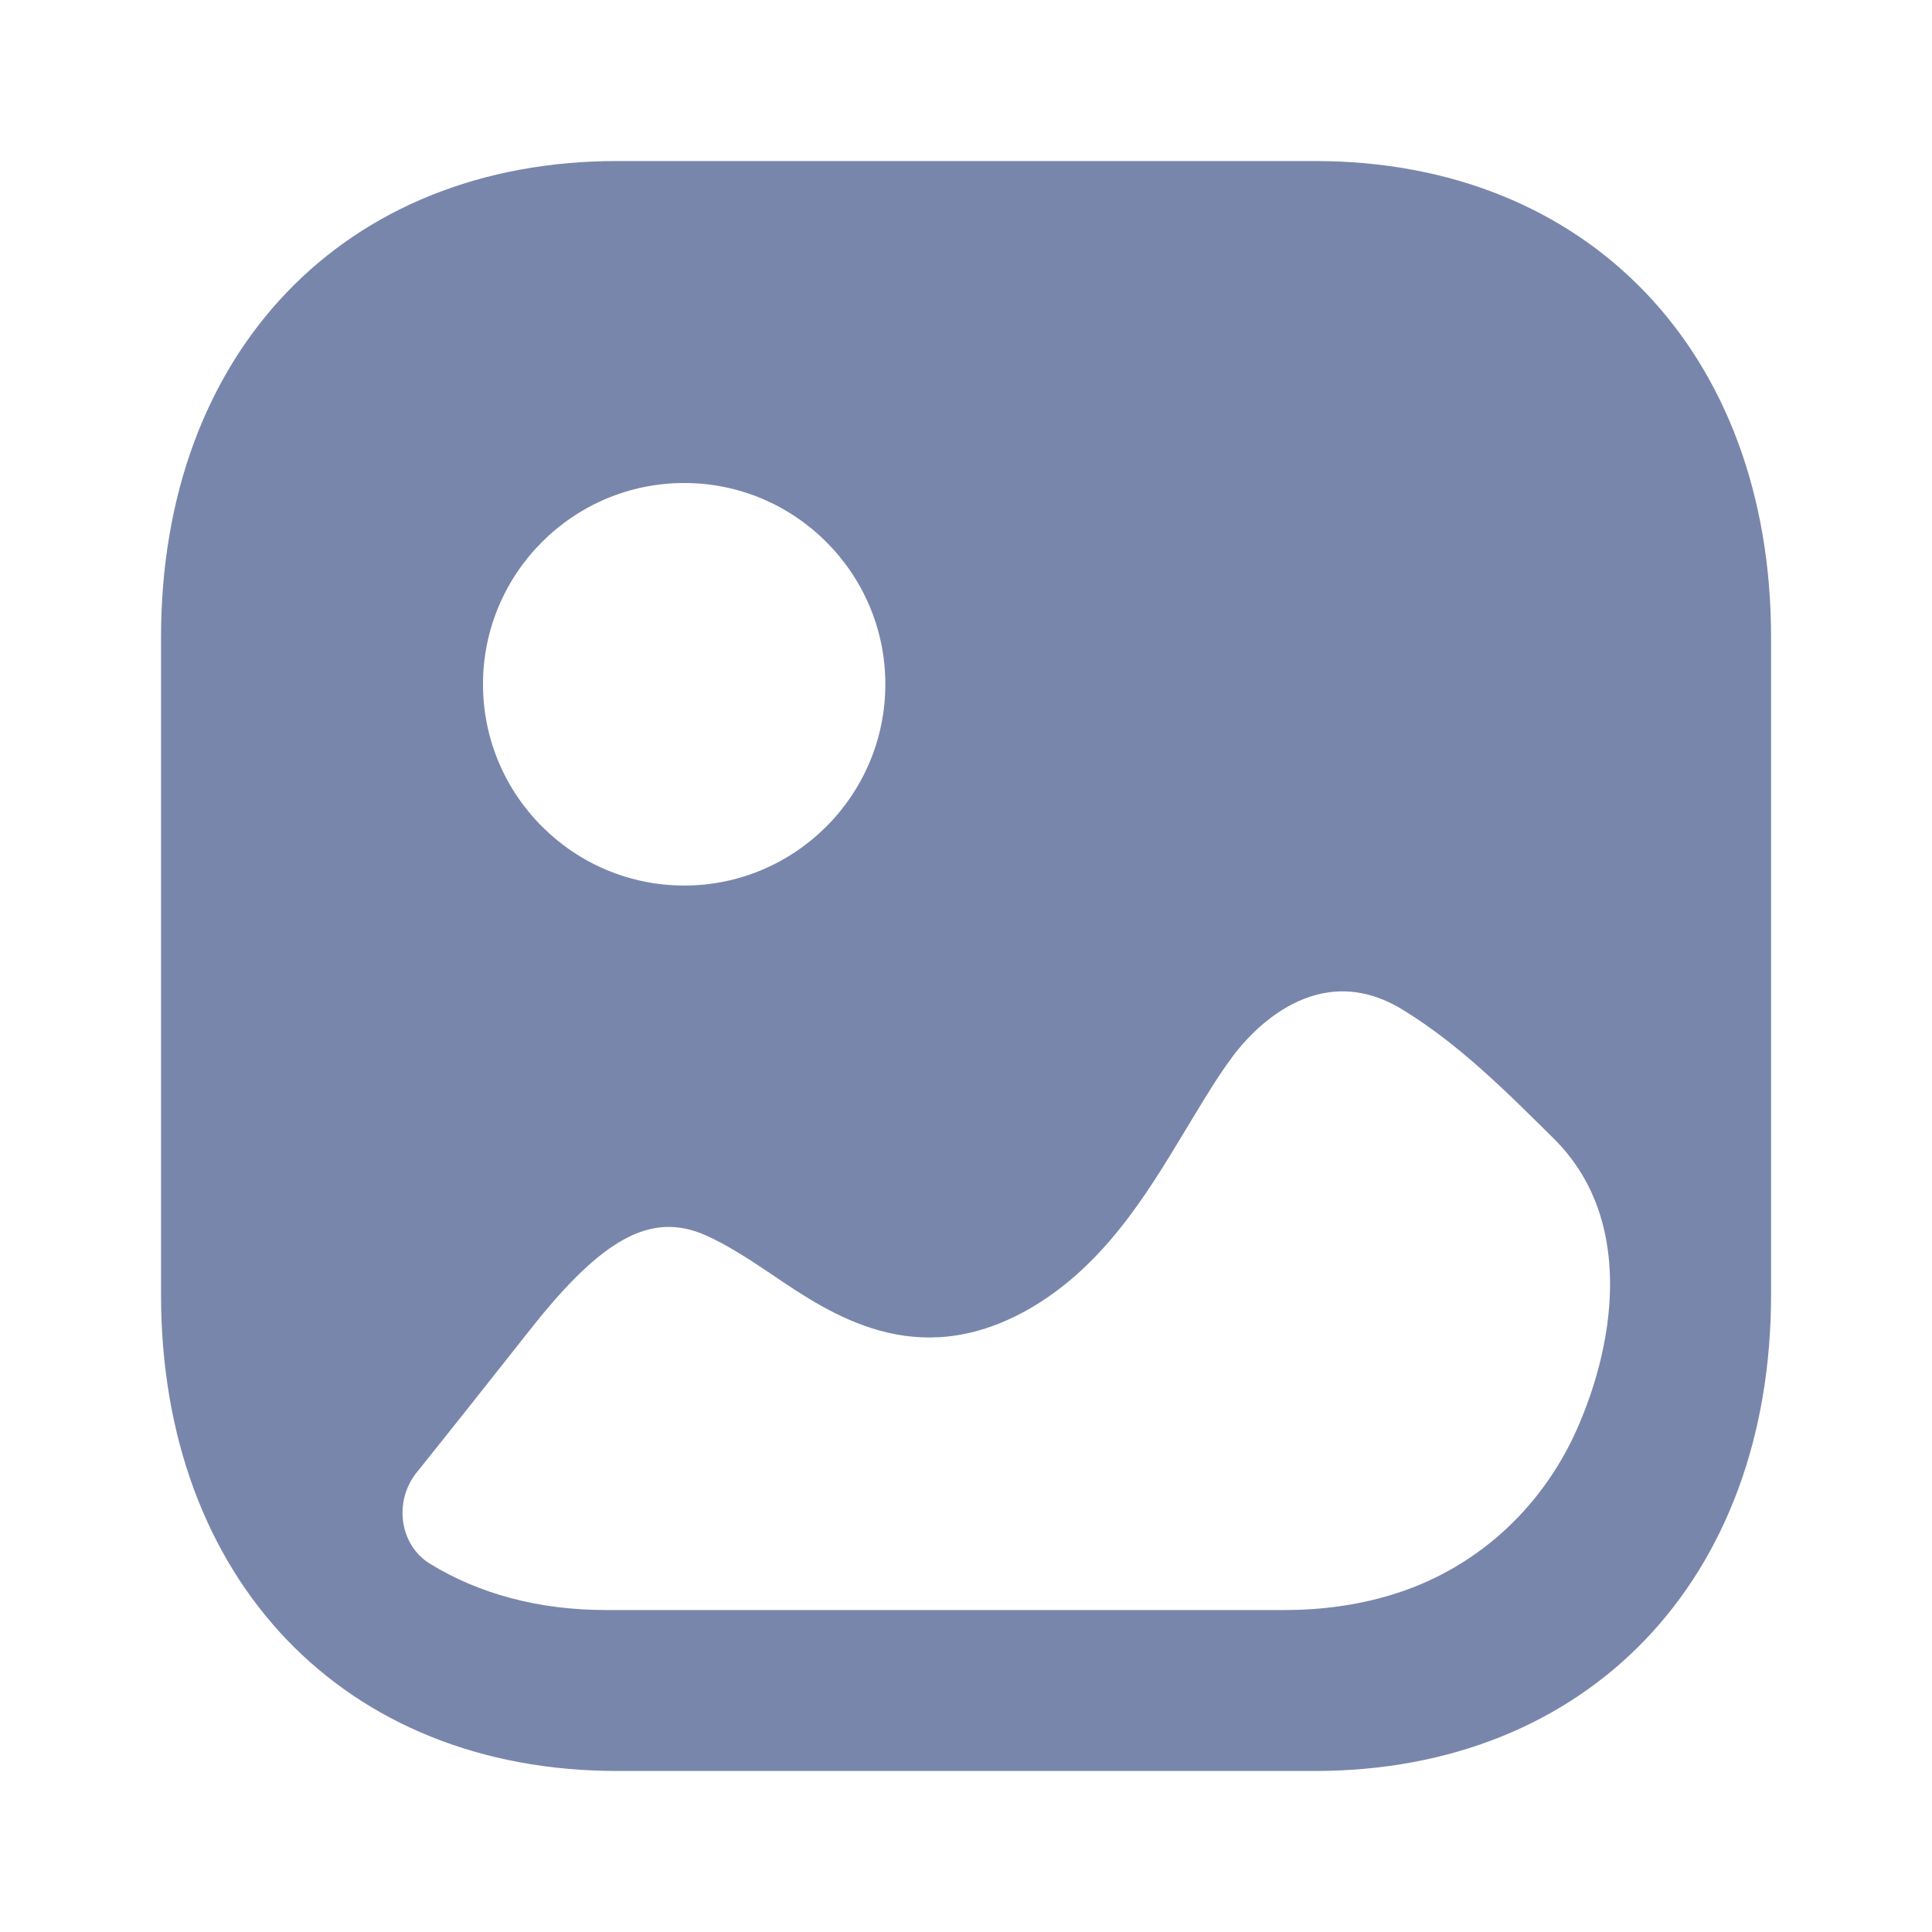
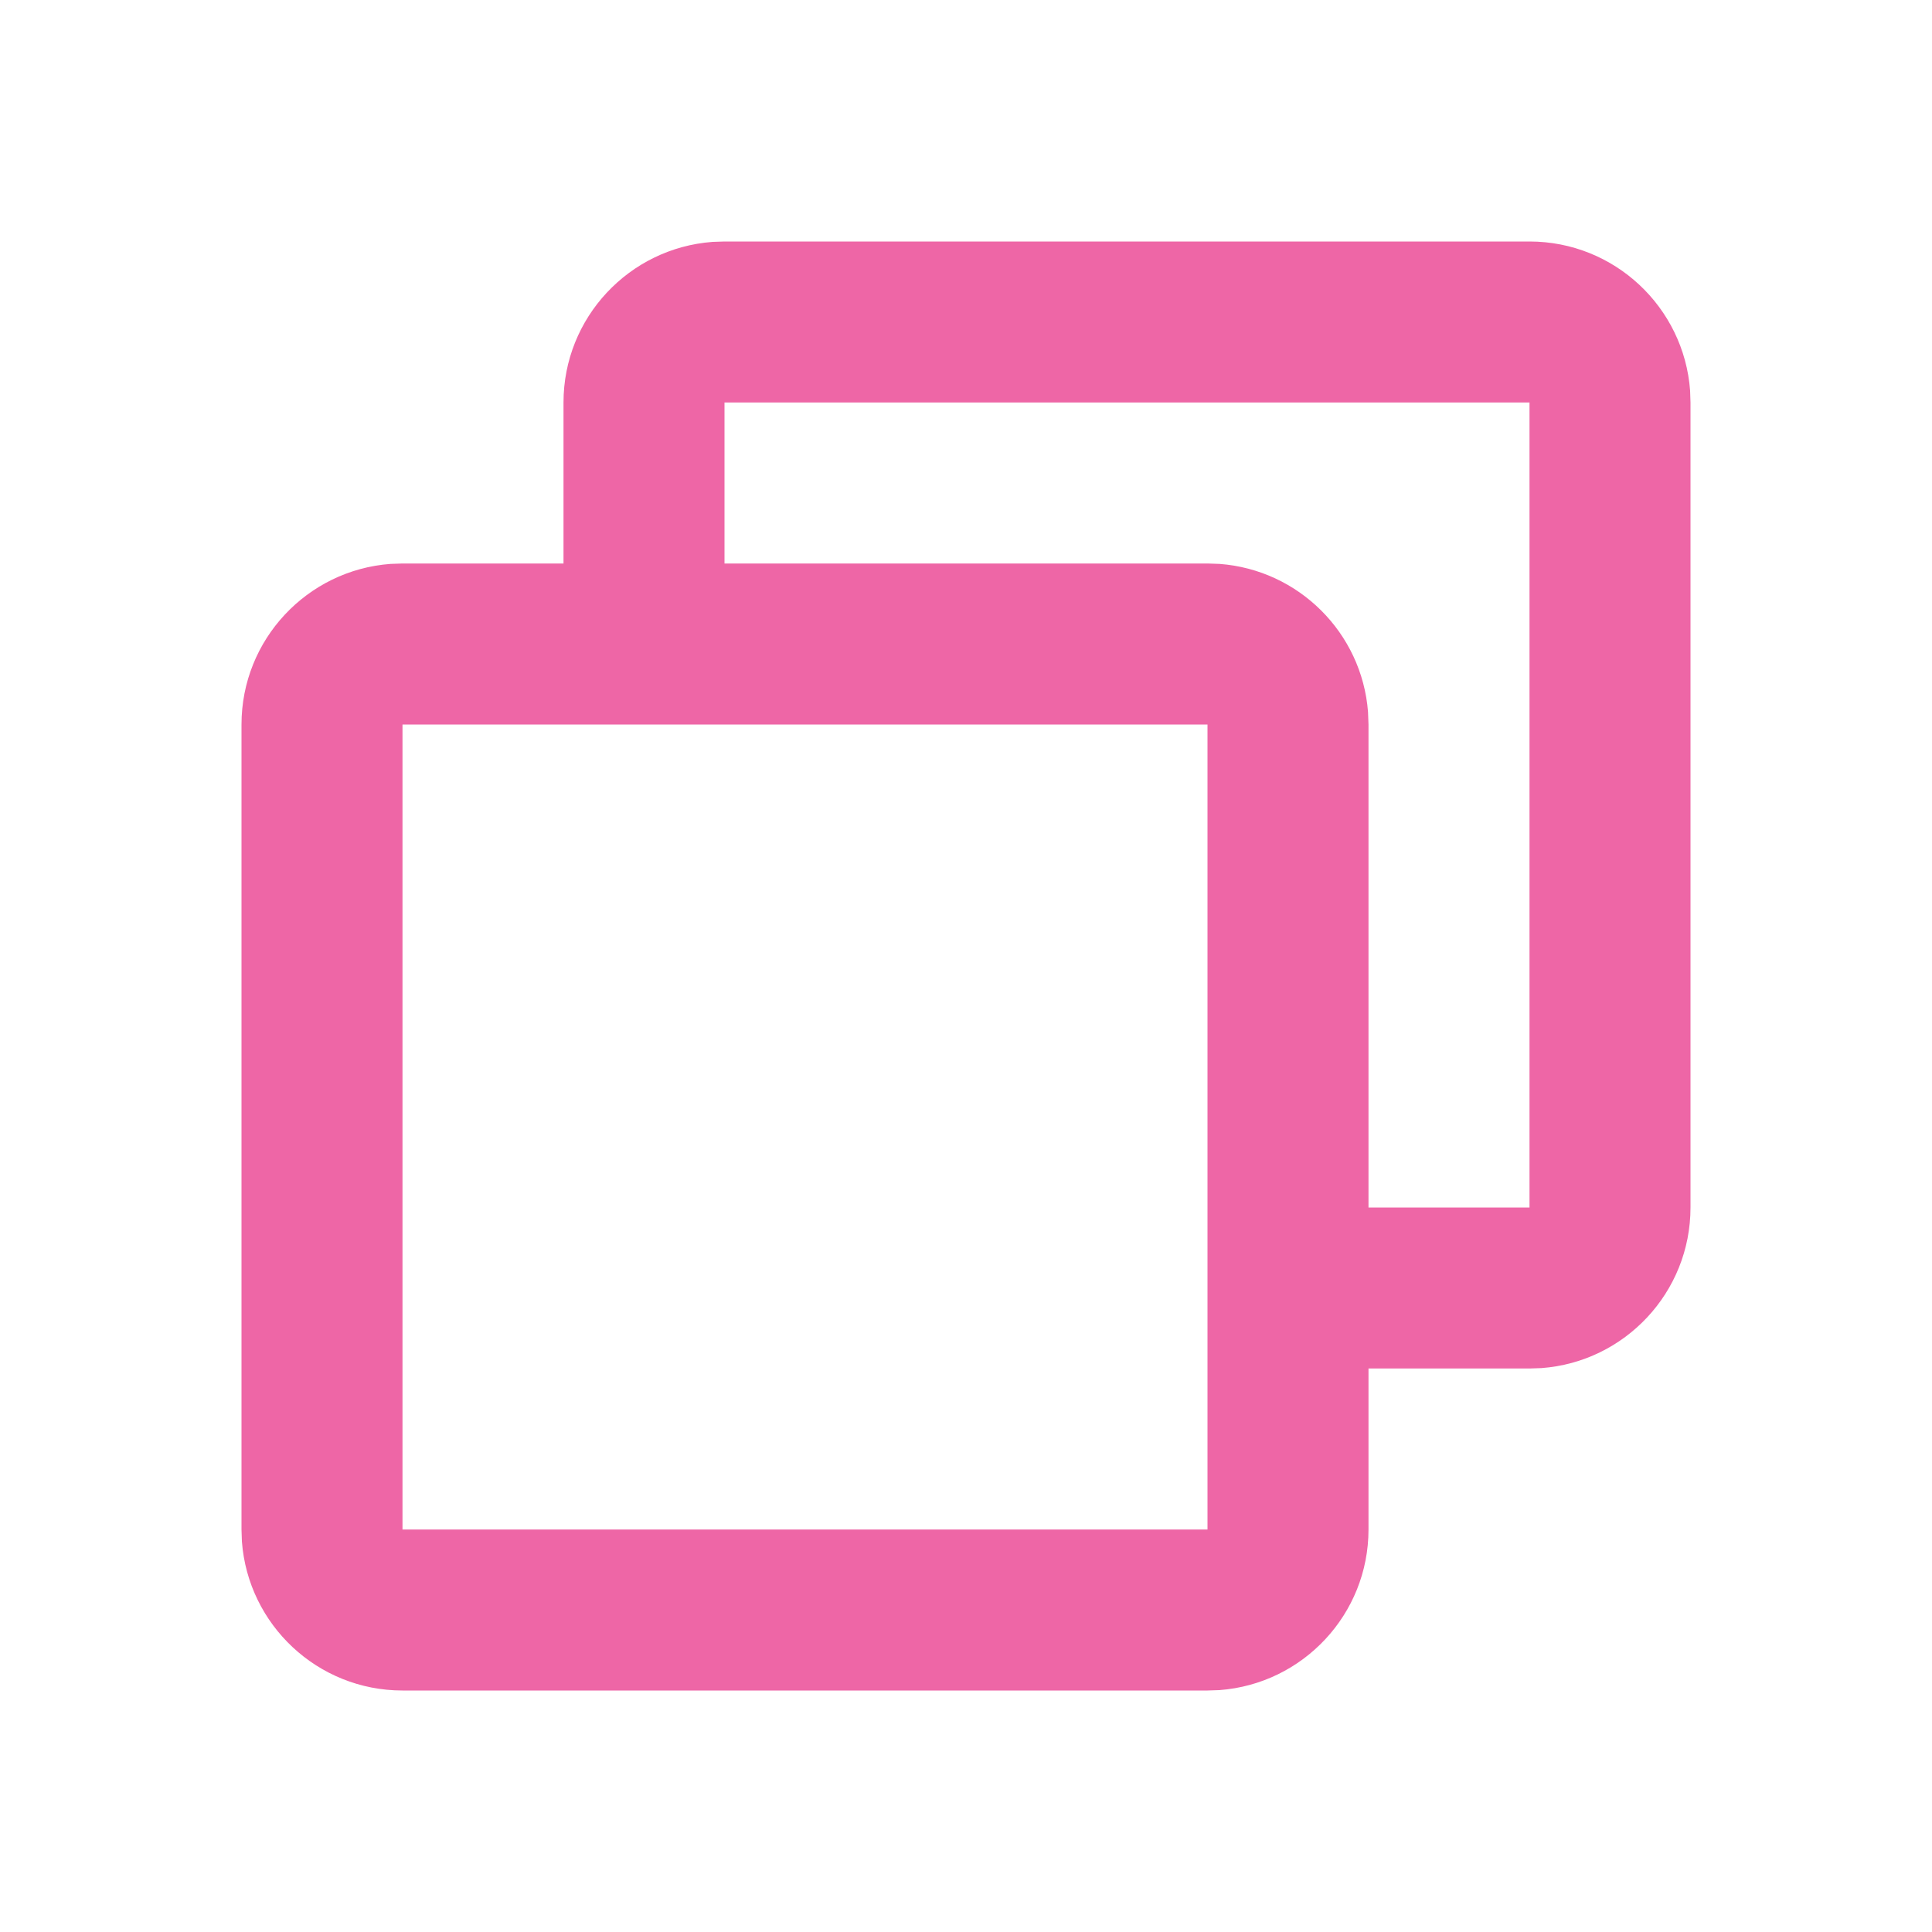
- <svg xmlns="http://www.w3.org/2000/svg" width="20" height="20" viewBox="0 0 20 20" fill="none">
-   <path fill-rule="evenodd" clip-rule="evenodd" d="M6.389 18.333H13.611C16.436 18.333 18.334 16.352 18.334 13.403V6.597C18.334 3.649 16.436 1.667 13.612 1.667H6.389C3.564 1.667 1.667 3.649 1.667 6.597V13.403C1.667 16.352 3.564 18.333 6.389 18.333ZM7.083 9.167C5.934 9.167 5 8.232 5 7.083C5 5.935 5.934 5 7.083 5C8.231 5 9.165 5.935 9.165 7.083C9.165 8.232 8.231 9.167 7.083 9.167ZM16.518 12.445C16.797 13.161 16.652 14.021 16.353 14.729C16 15.572 15.323 16.21 14.47 16.489C14.091 16.613 13.694 16.667 13.297 16.667H6.274C5.575 16.667 4.957 16.499 4.45 16.187C4.132 15.991 4.076 15.538 4.312 15.245C4.705 14.755 5.094 14.263 5.486 13.767C6.234 12.817 6.738 12.542 7.297 12.784C7.524 12.884 7.752 13.033 7.987 13.191C8.612 13.616 9.481 14.2 10.626 13.566C11.409 13.128 11.864 12.375 12.259 11.72L12.266 11.709C12.294 11.663 12.322 11.617 12.349 11.571L12.349 11.571L12.349 11.571C12.482 11.351 12.613 11.134 12.762 10.934C12.948 10.684 13.637 9.901 14.531 10.459C15.1 10.809 15.578 11.284 16.09 11.792C16.285 11.987 16.425 12.208 16.518 12.445Z" fill="#7986AC" />
+ <svg xmlns="http://www.w3.org/2000/svg" width="800px" height="800px" viewBox="0 0 24 24" version="1.1" fill="#000000">
+   <g id="SVGRepo_bgCarrier" stroke-width="0" />
+   <g id="SVGRepo_tracerCarrier" stroke-linecap="round" stroke-linejoin="round" />
+   <g id="SVGRepo_iconCarrier">
+     <g id="页面-1" stroke="none" stroke-width="1" fill="none" fill-rule="evenodd">
+       <g id="System" transform="translate(-240, -192)">
+         <g id="restore_line" transform="translate(240, 192)">
+           <path d="M24,0 L24,24 L0,24 L0,0 L24,0 Z M12.593,23.258 L12.582,23.26 L12.511,23.295 L12.492,23.299 L12.492,23.299 L12.477,23.295 L12.406,23.26 C12.396,23.256 12.387,23.259 12.382,23.265 L12.378,23.276 L12.361,23.703 L12.366,23.723 L12.377,23.736 L12.48,23.81 L12.495,23.814 L12.495,23.814 L12.507,23.81 L12.611,23.736 L12.623,23.72 L12.623,23.72 L12.627,23.703 L12.61,23.276 C12.608,23.266 12.601,23.259 12.593,23.258 L12.593,23.258 Z M12.858,23.145 L12.845,23.147 L12.66,23.24 L12.65,23.25 L12.65,23.25 L12.647,23.261 L12.665,23.691 L12.67,23.703 L12.67,23.703 L12.678,23.71 L12.879,23.803 C12.891,23.807 12.902,23.803 12.908,23.795 L12.912,23.781 L12.878,23.167 C12.875,23.155 12.867,23.147 12.858,23.145 L12.858,23.145 Z M12.143,23.147 C12.133,23.142 12.122,23.145 12.116,23.153 L12.11,23.167 L12.076,23.781 C12.075,23.793 12.083,23.802 12.093,23.805 L12.108,23.803 L12.309,23.71 L12.319,23.702 L12.319,23.702 L12.323,23.691 L12.34,23.261 L12.337,23.249 L12.337,23.249 L12.328,23.24 L12.143,23.147 Z" id="MingCute" fill-rule="nonzero"> </path>
+           <path d="M19,3 C20.054,3 20.918,3.816 20.995,4.851 L21,5 L21,15 C21,16.054 20.184,16.918 19.149,16.995 L19,17 L17,17 L17,19 C17,20.054 16.184,20.918 15.149,20.995 L15,21 L5,21 C3.946,21 3.082,20.184 3.005,19.149 L3,19 L3,9 C3,7.946 3.816,7.082 4.851,7.005 L5,7 L7,7 L7,5 C7,3.946 7.816,3.082 8.851,3.005 L9,3 L19,3 Z M15,9 L5,9 L5,19 L15,19 L15,9 Z M19,5 L9,5 L9,7 L15,7 L15.149,7.005 C16.132,7.078 16.918,7.861 16.994,8.843 L17,9 L17,15 L19,15 L19,5 Z" id="形状" fill="#EE66A6"> </path>
+         </g>
+       </g>
+     </g>
+   </g>
</svg>
